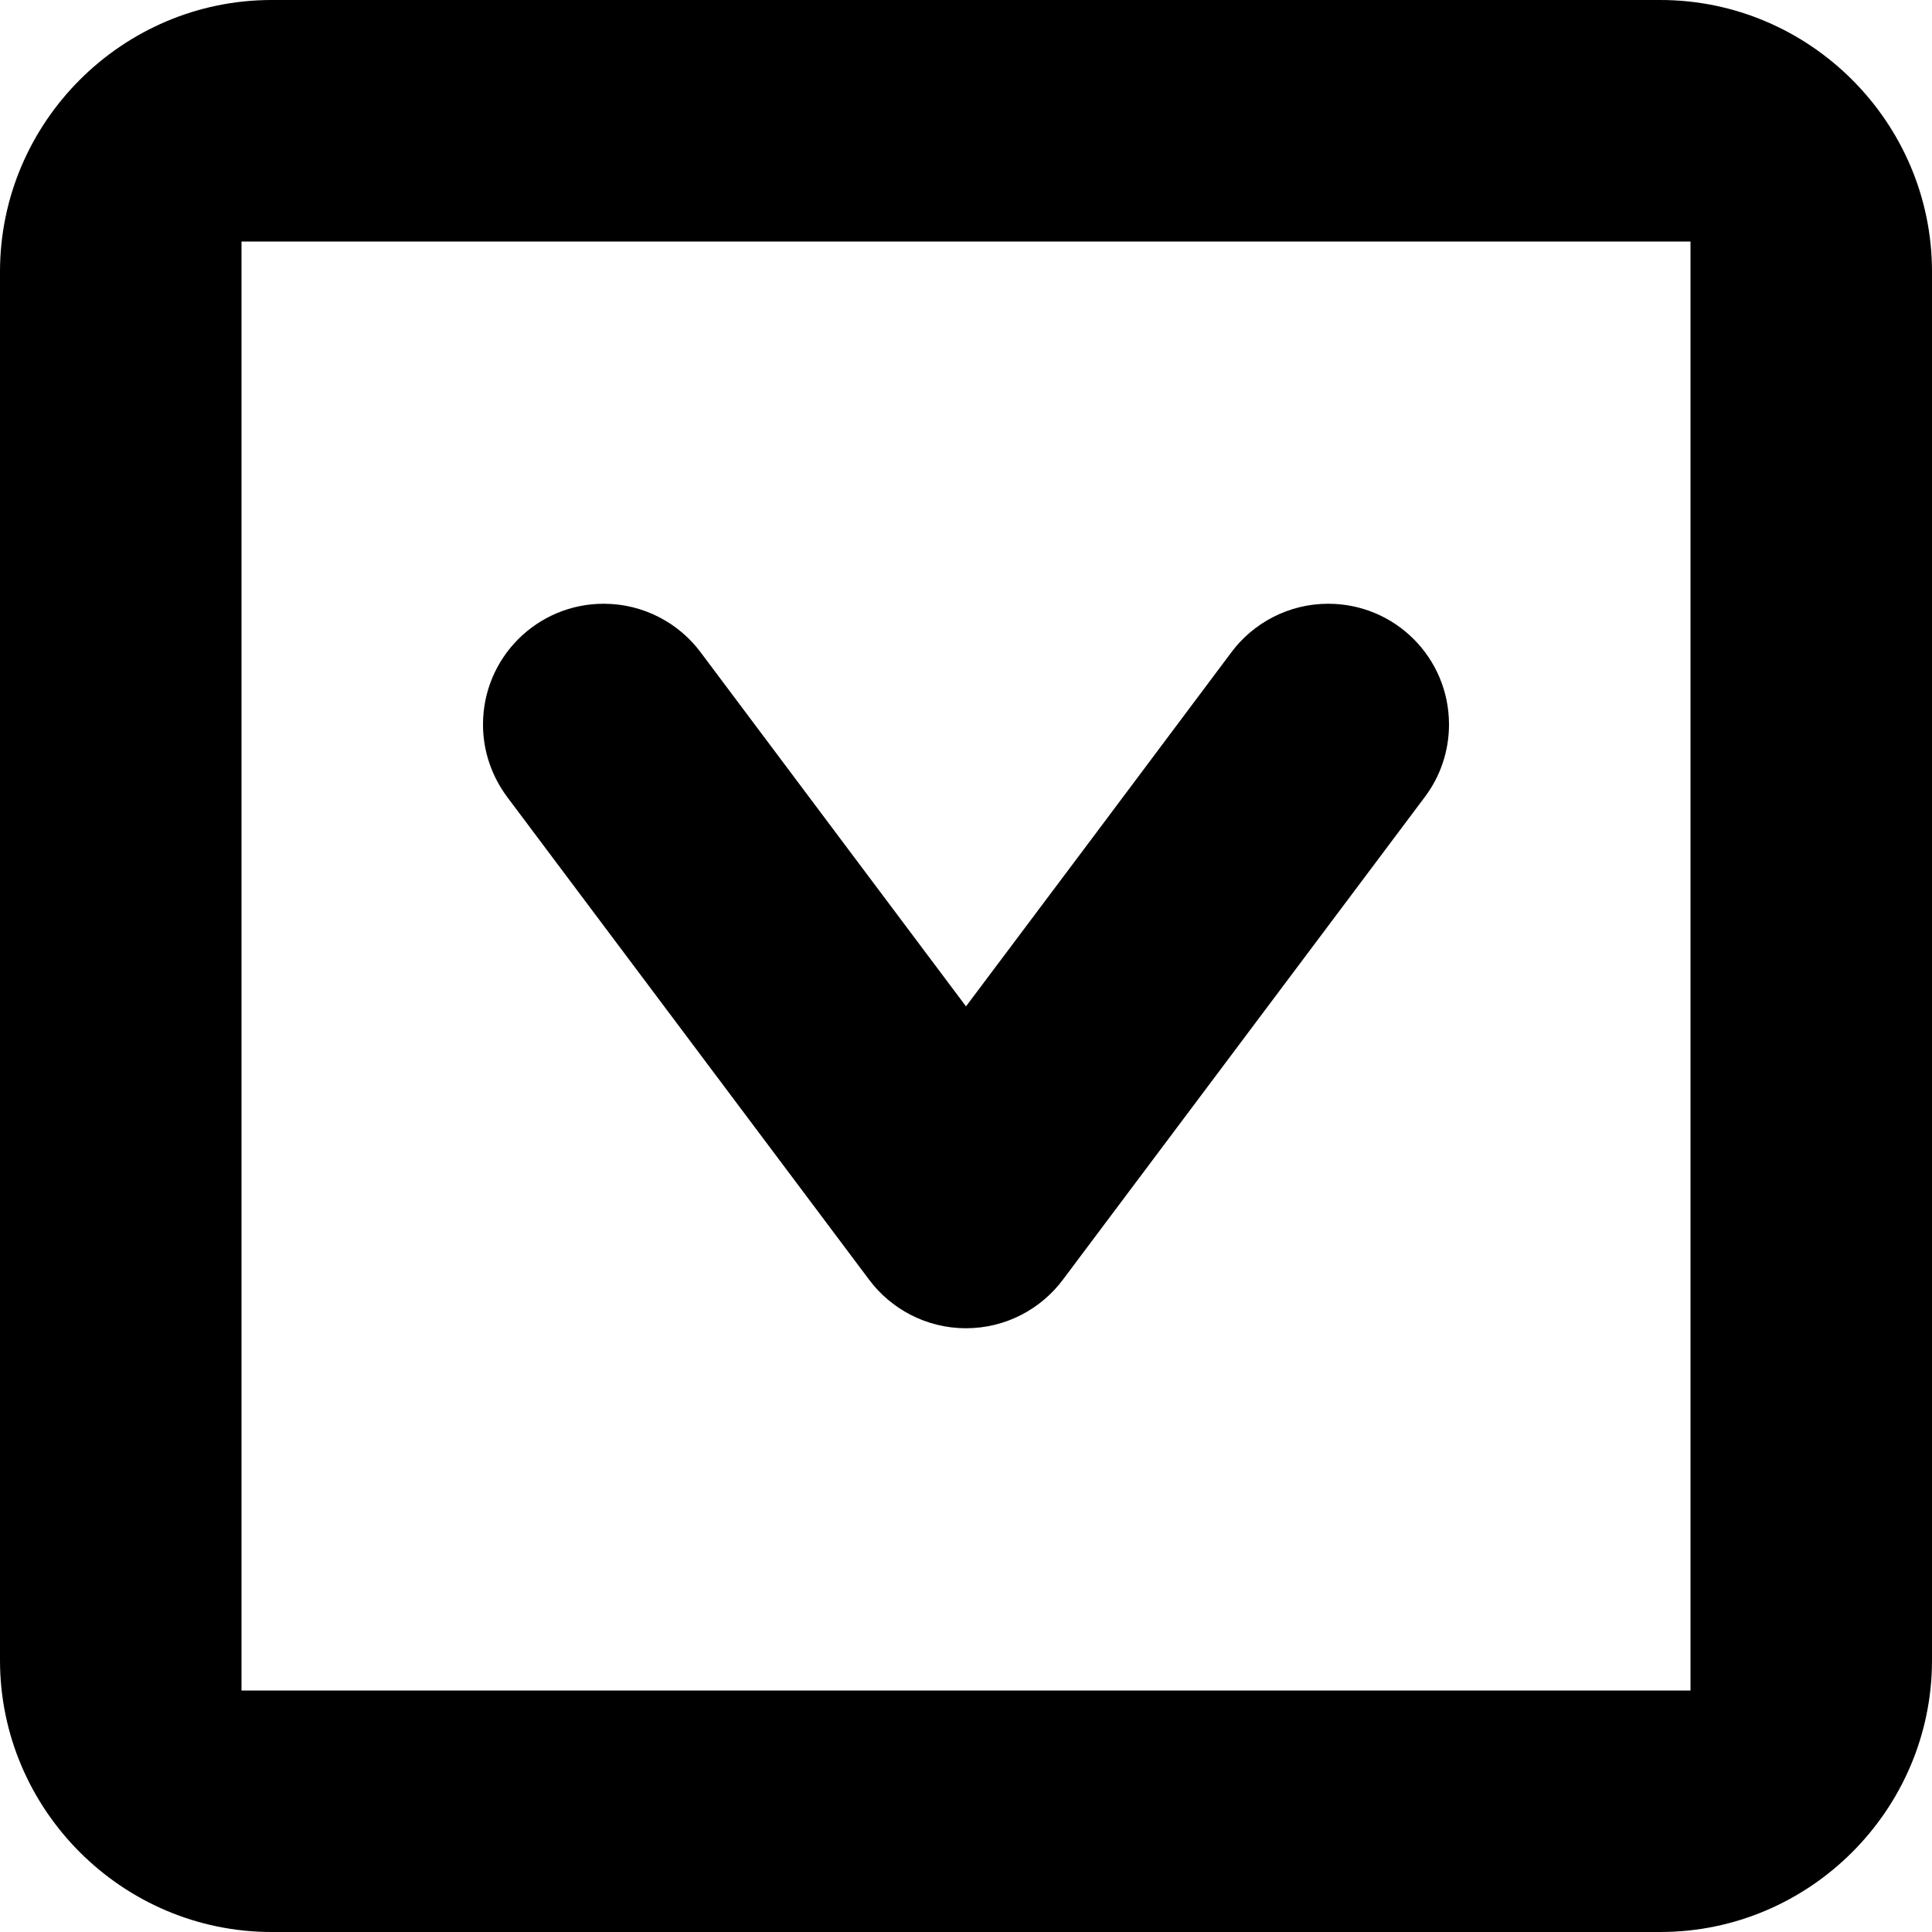
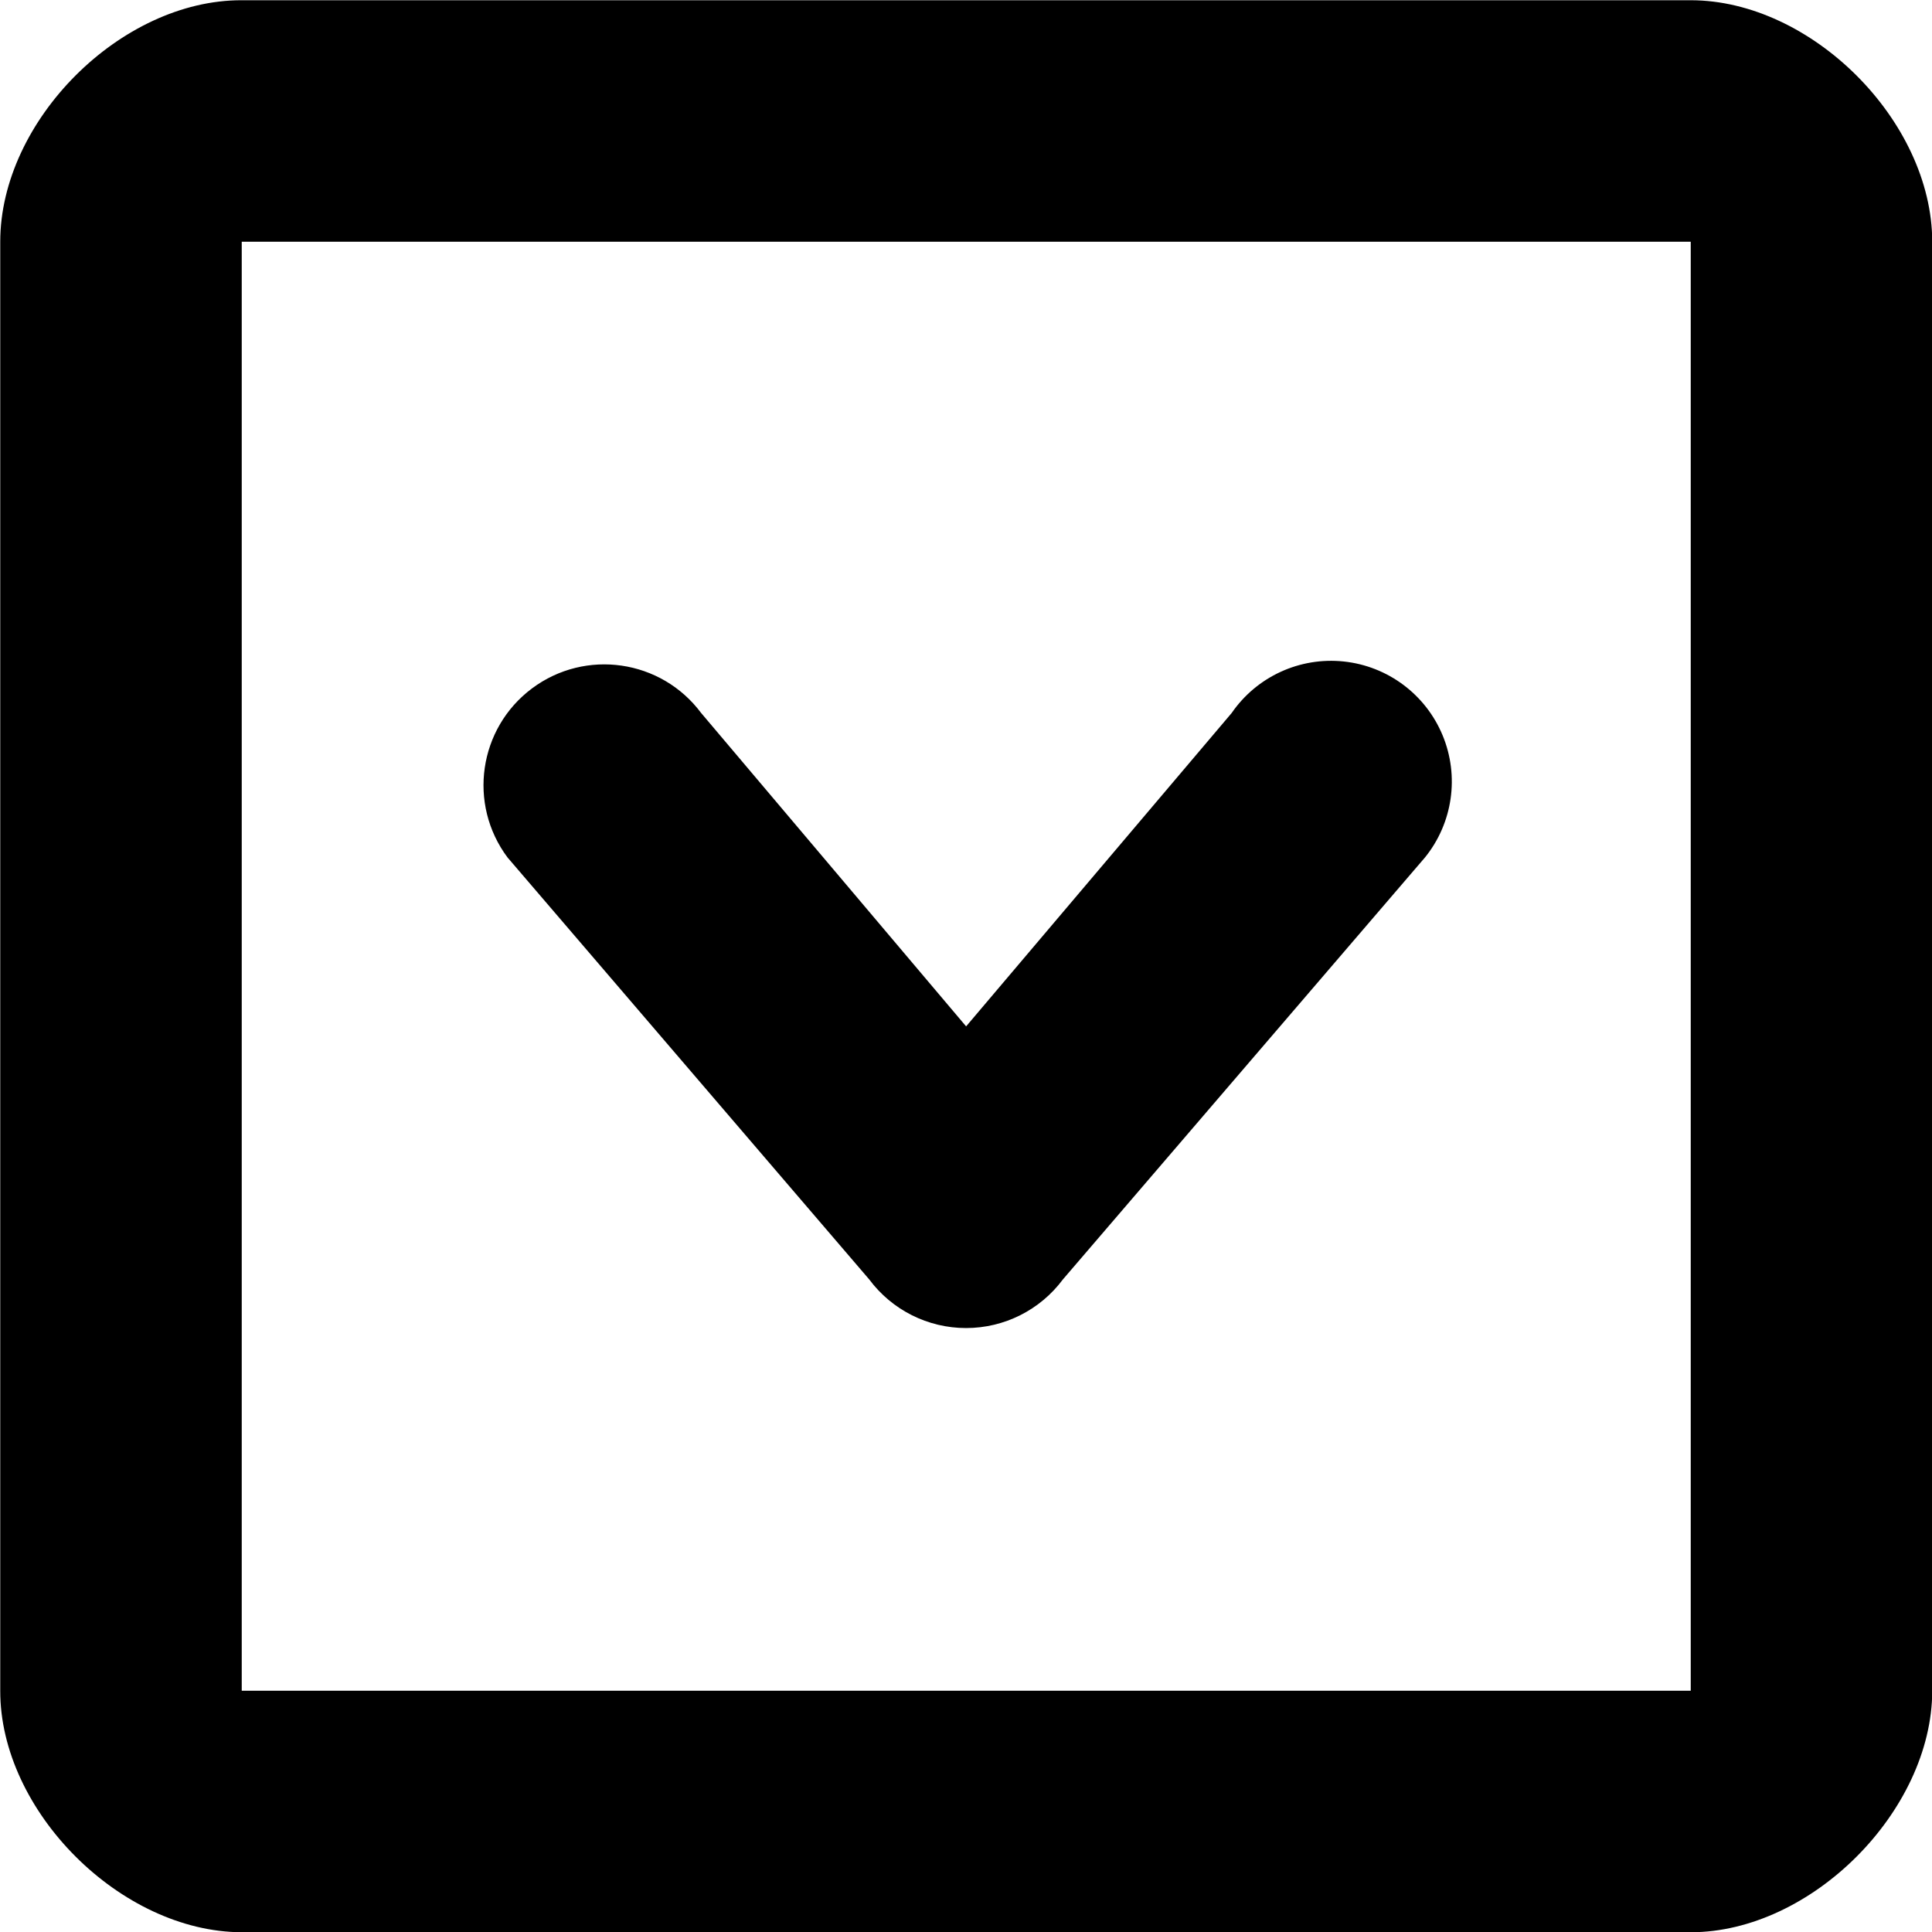
- <svg xmlns="http://www.w3.org/2000/svg" viewBox="0 0 512 512">
-   <path class="lexicon-icon-body" fill="none" d="M512,72v368c0,39.6-32.4,72-72,72H72c-39.6,0-72-32.4-72-72V72C0,32.4,32.4,0,72,0h368C479.6,0,512,32.4,512,72z" />
-   <path class="lexicon-icon-outline" d="M134.4,211.2c-4-5.4-6.4-12-6.4-19.2c0-17.7,14.3-32,32-32c10.5,0,19.9,5.1,25.7,12.9c28.8,38.4,46.8,62.5,70.3,93.8c23.5-31.3,41.5-55.3,70.3-93.8c5.8-7.8,15.2-12.9,25.7-12.9c17.7,0,32,14.3,32,32c0,7.2-2.4,13.9-6.4,19.2c-38.4,51.2-57.6,76.8-95.9,127.9c-5.8,7.8-15.2,12.9-25.7,12.9s-19.9-5.1-25.7-12.9C192,288,172.8,262.4,134.4,211.2z M512,72v368c0,39.6-32.4,72-72,72H72c-39.6,0-72-32.4-72-72V72C0,32.4,32.4,0,72,0h368C479.6,0,512,32.4,512,72z M448,64H64v384h384V64z" />
+ <svg xmlns="http://www.w3.org/2000/svg" viewBox="0 0 16 16">
+   <path class="lexicon-icon-outline" d="M4.203 7.101a1 1 0 1 1 1.603-1.197L8.001 8.5 10.2 5.905A1 1 0 1 1 11.802 7.1l-2.999 3.495a1 1 0 0 1-1.605 0L4.203 7.101Z" />
+   <path class="lexicon-icon-outline" fill-rule="evenodd" clip-rule="evenodd" d="M16.002 14.002v-12c-.002-1.003-1.002-2-2-2h-12c-1.002-.003-2 .997-2 2v12c-.002.997.998 1.997 2 2h12c.998 0 1.998-1.003 2-2Zm-2-12h-12v12h12v-12Z" />
</svg>
